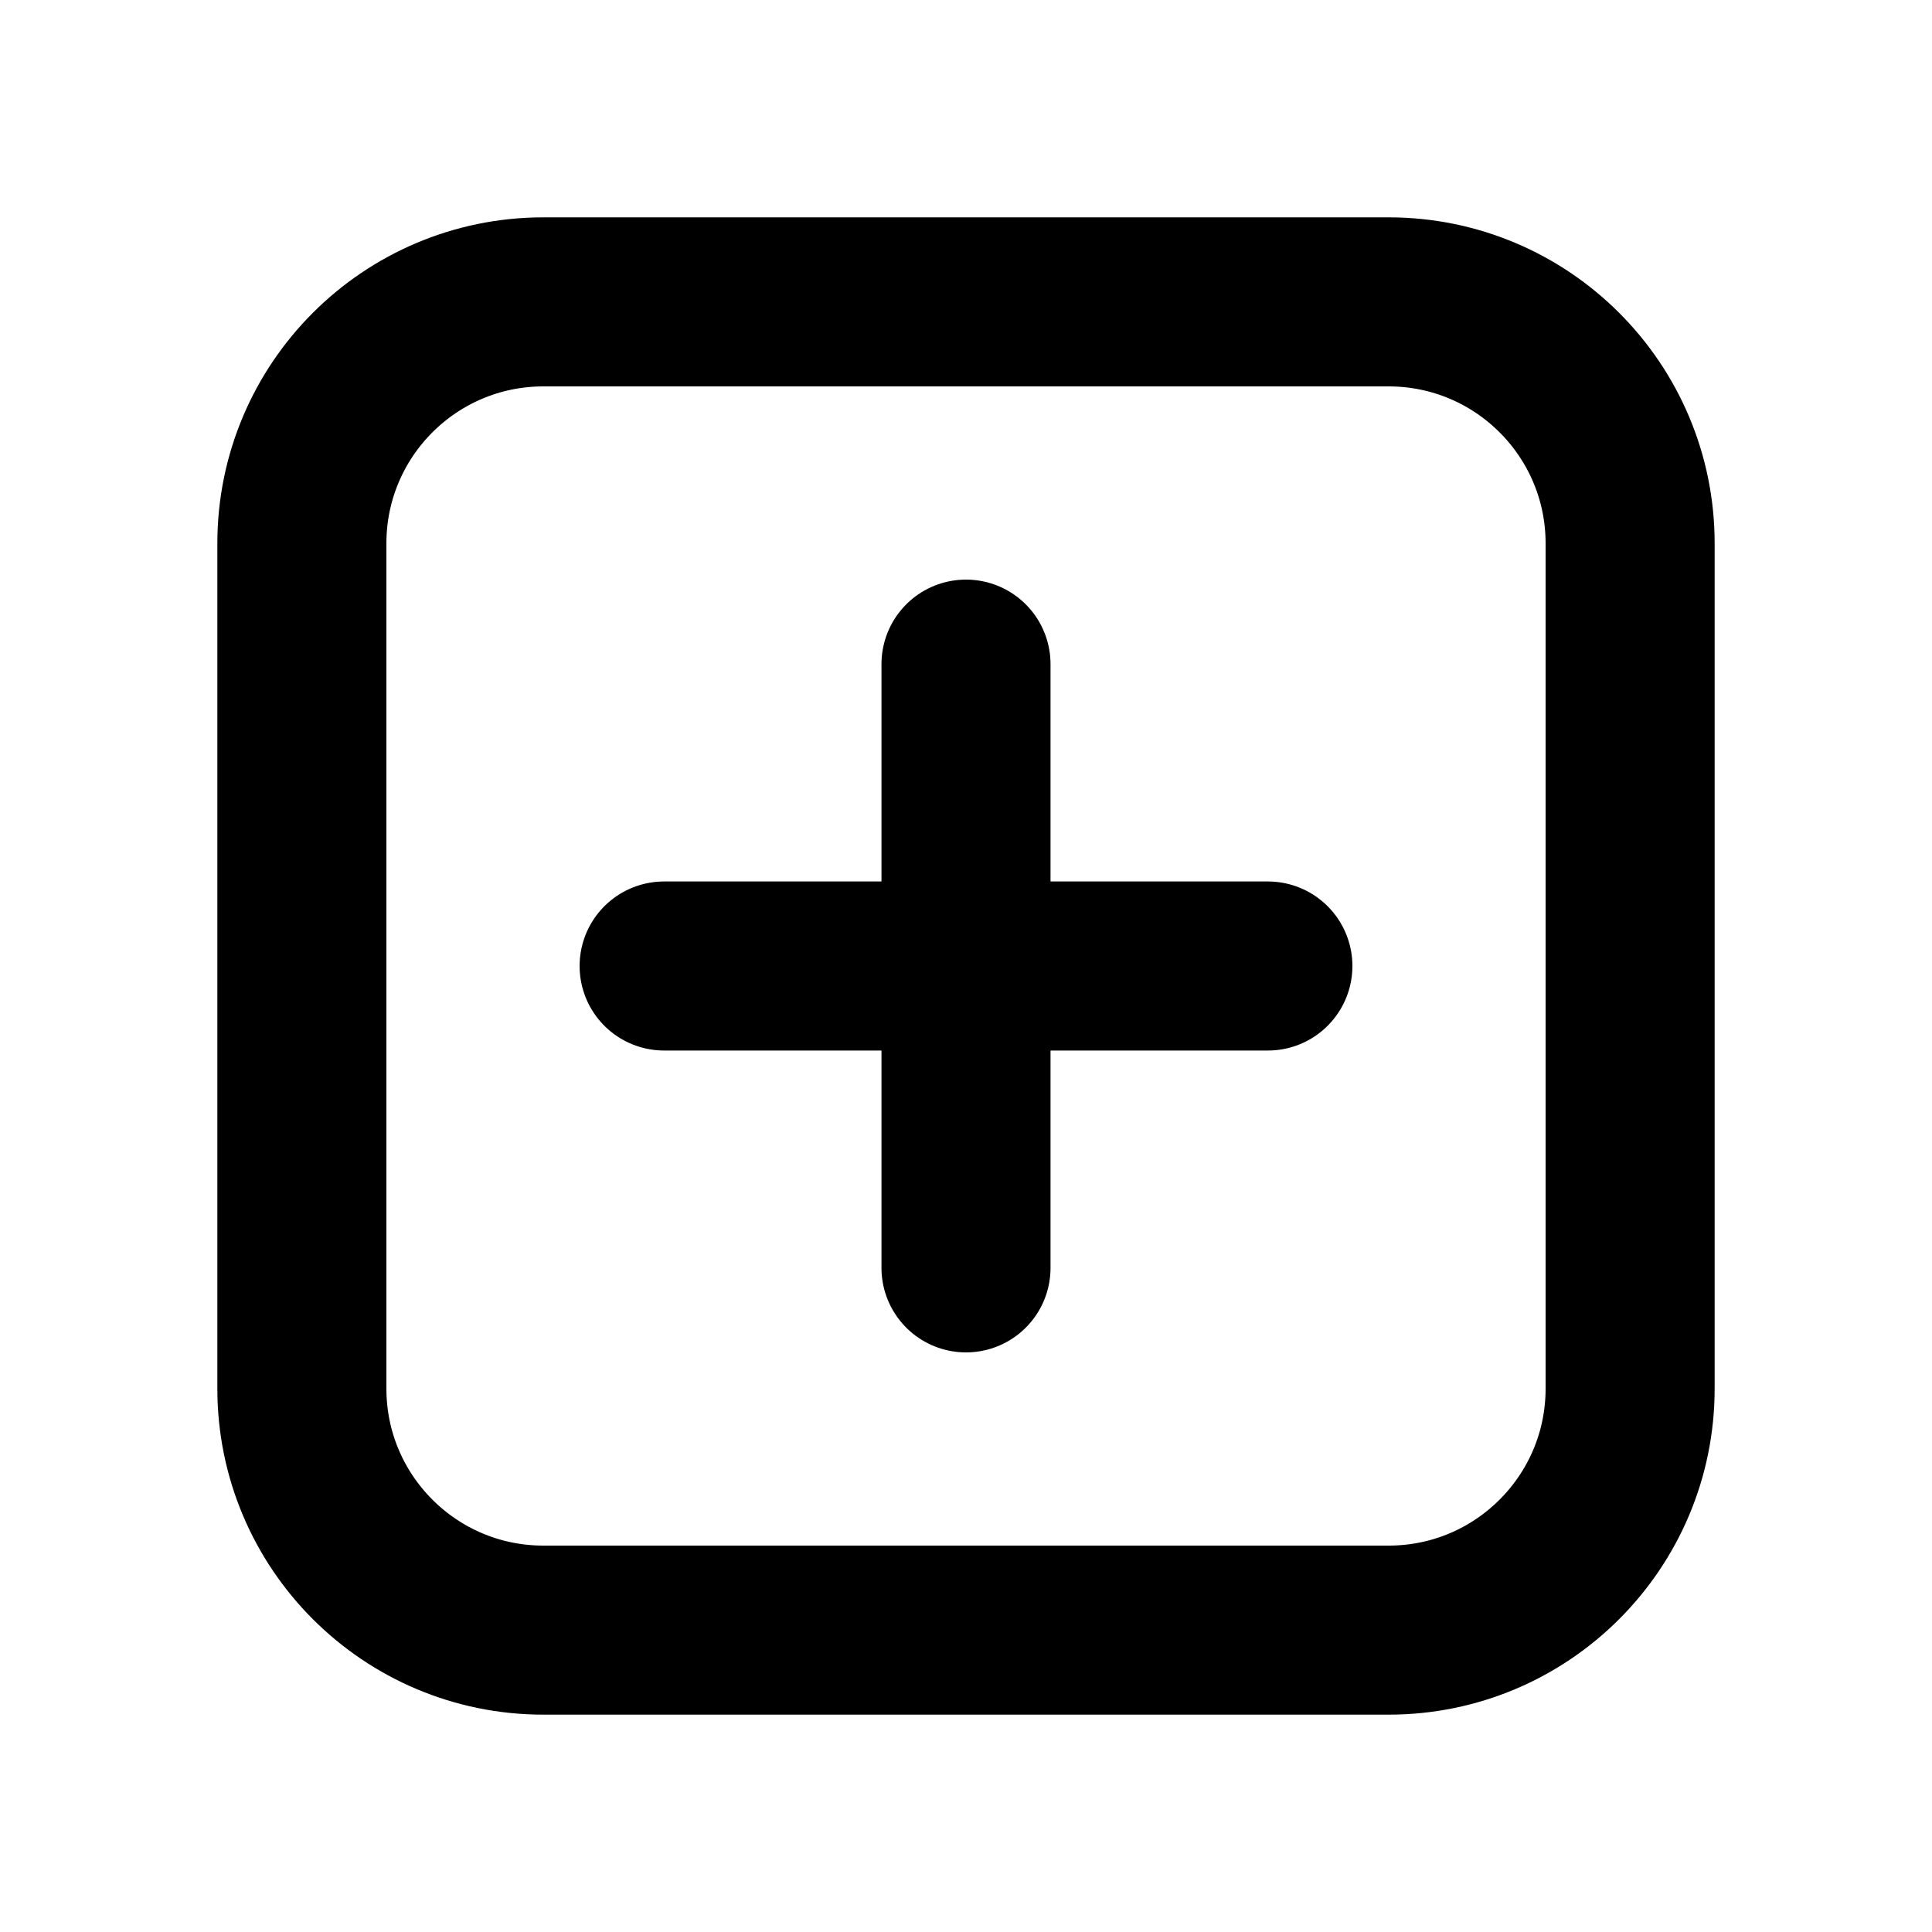
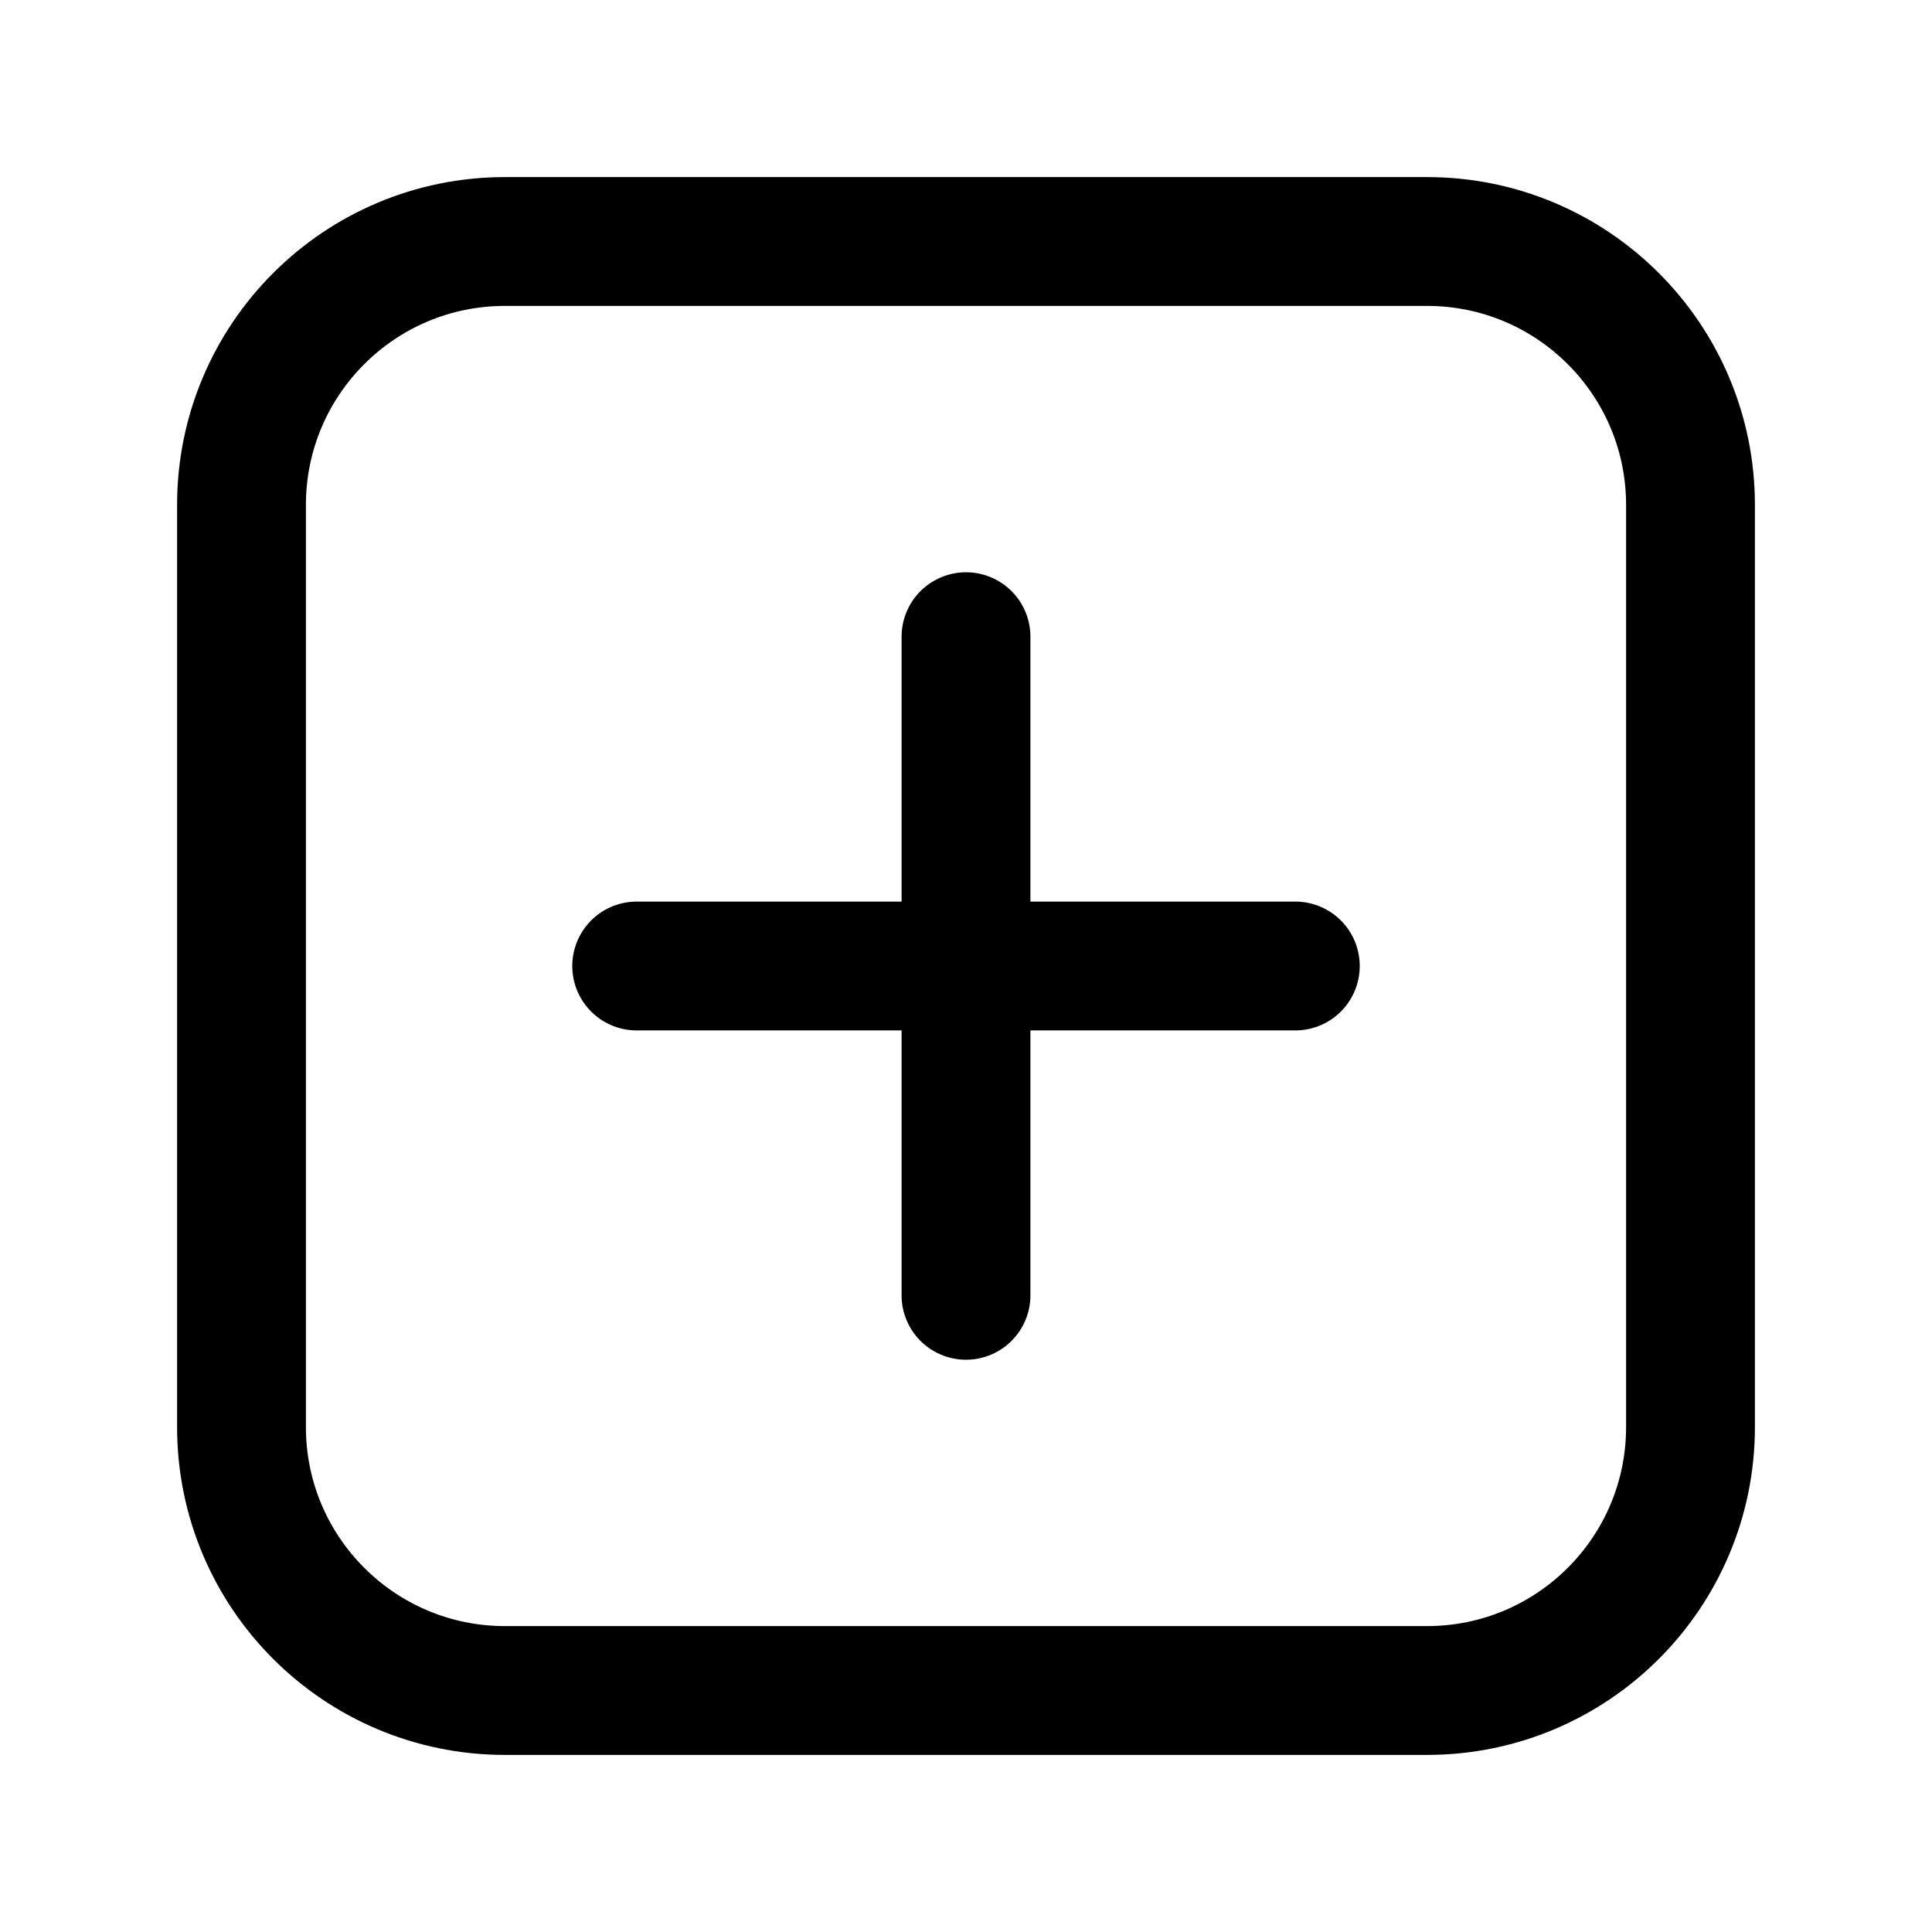
- <svg xmlns="http://www.w3.org/2000/svg" viewBox="0 0 16 16" fill="none" stroke="currentColor" stroke-width="1.4" stroke-linecap="round" stroke-linejoin="round">
-   <rect x="2.5" y="2.5" width="11" height="11" rx="2" />
-   <path d="M5.5 8h5M8 5.5v5" />
+ <svg xmlns="http://www.w3.org/2000/svg" viewBox="0 0 24 24" preserveAspectRatio="xMidYMid meet" fill="none" stroke="currentColor" stroke-width="1.6" stroke-linecap="round" stroke-linejoin="round">
+   <g transform="translate(12 12) scale(1.636364) translate(-8 -8)" stroke-width="0.978">
+     <rect x="2.5" y="2.5" width="11" height="11" rx="2" />
+     <path d="M5.5 8h5M8 5.5v5" />
+   </g>
</svg>
